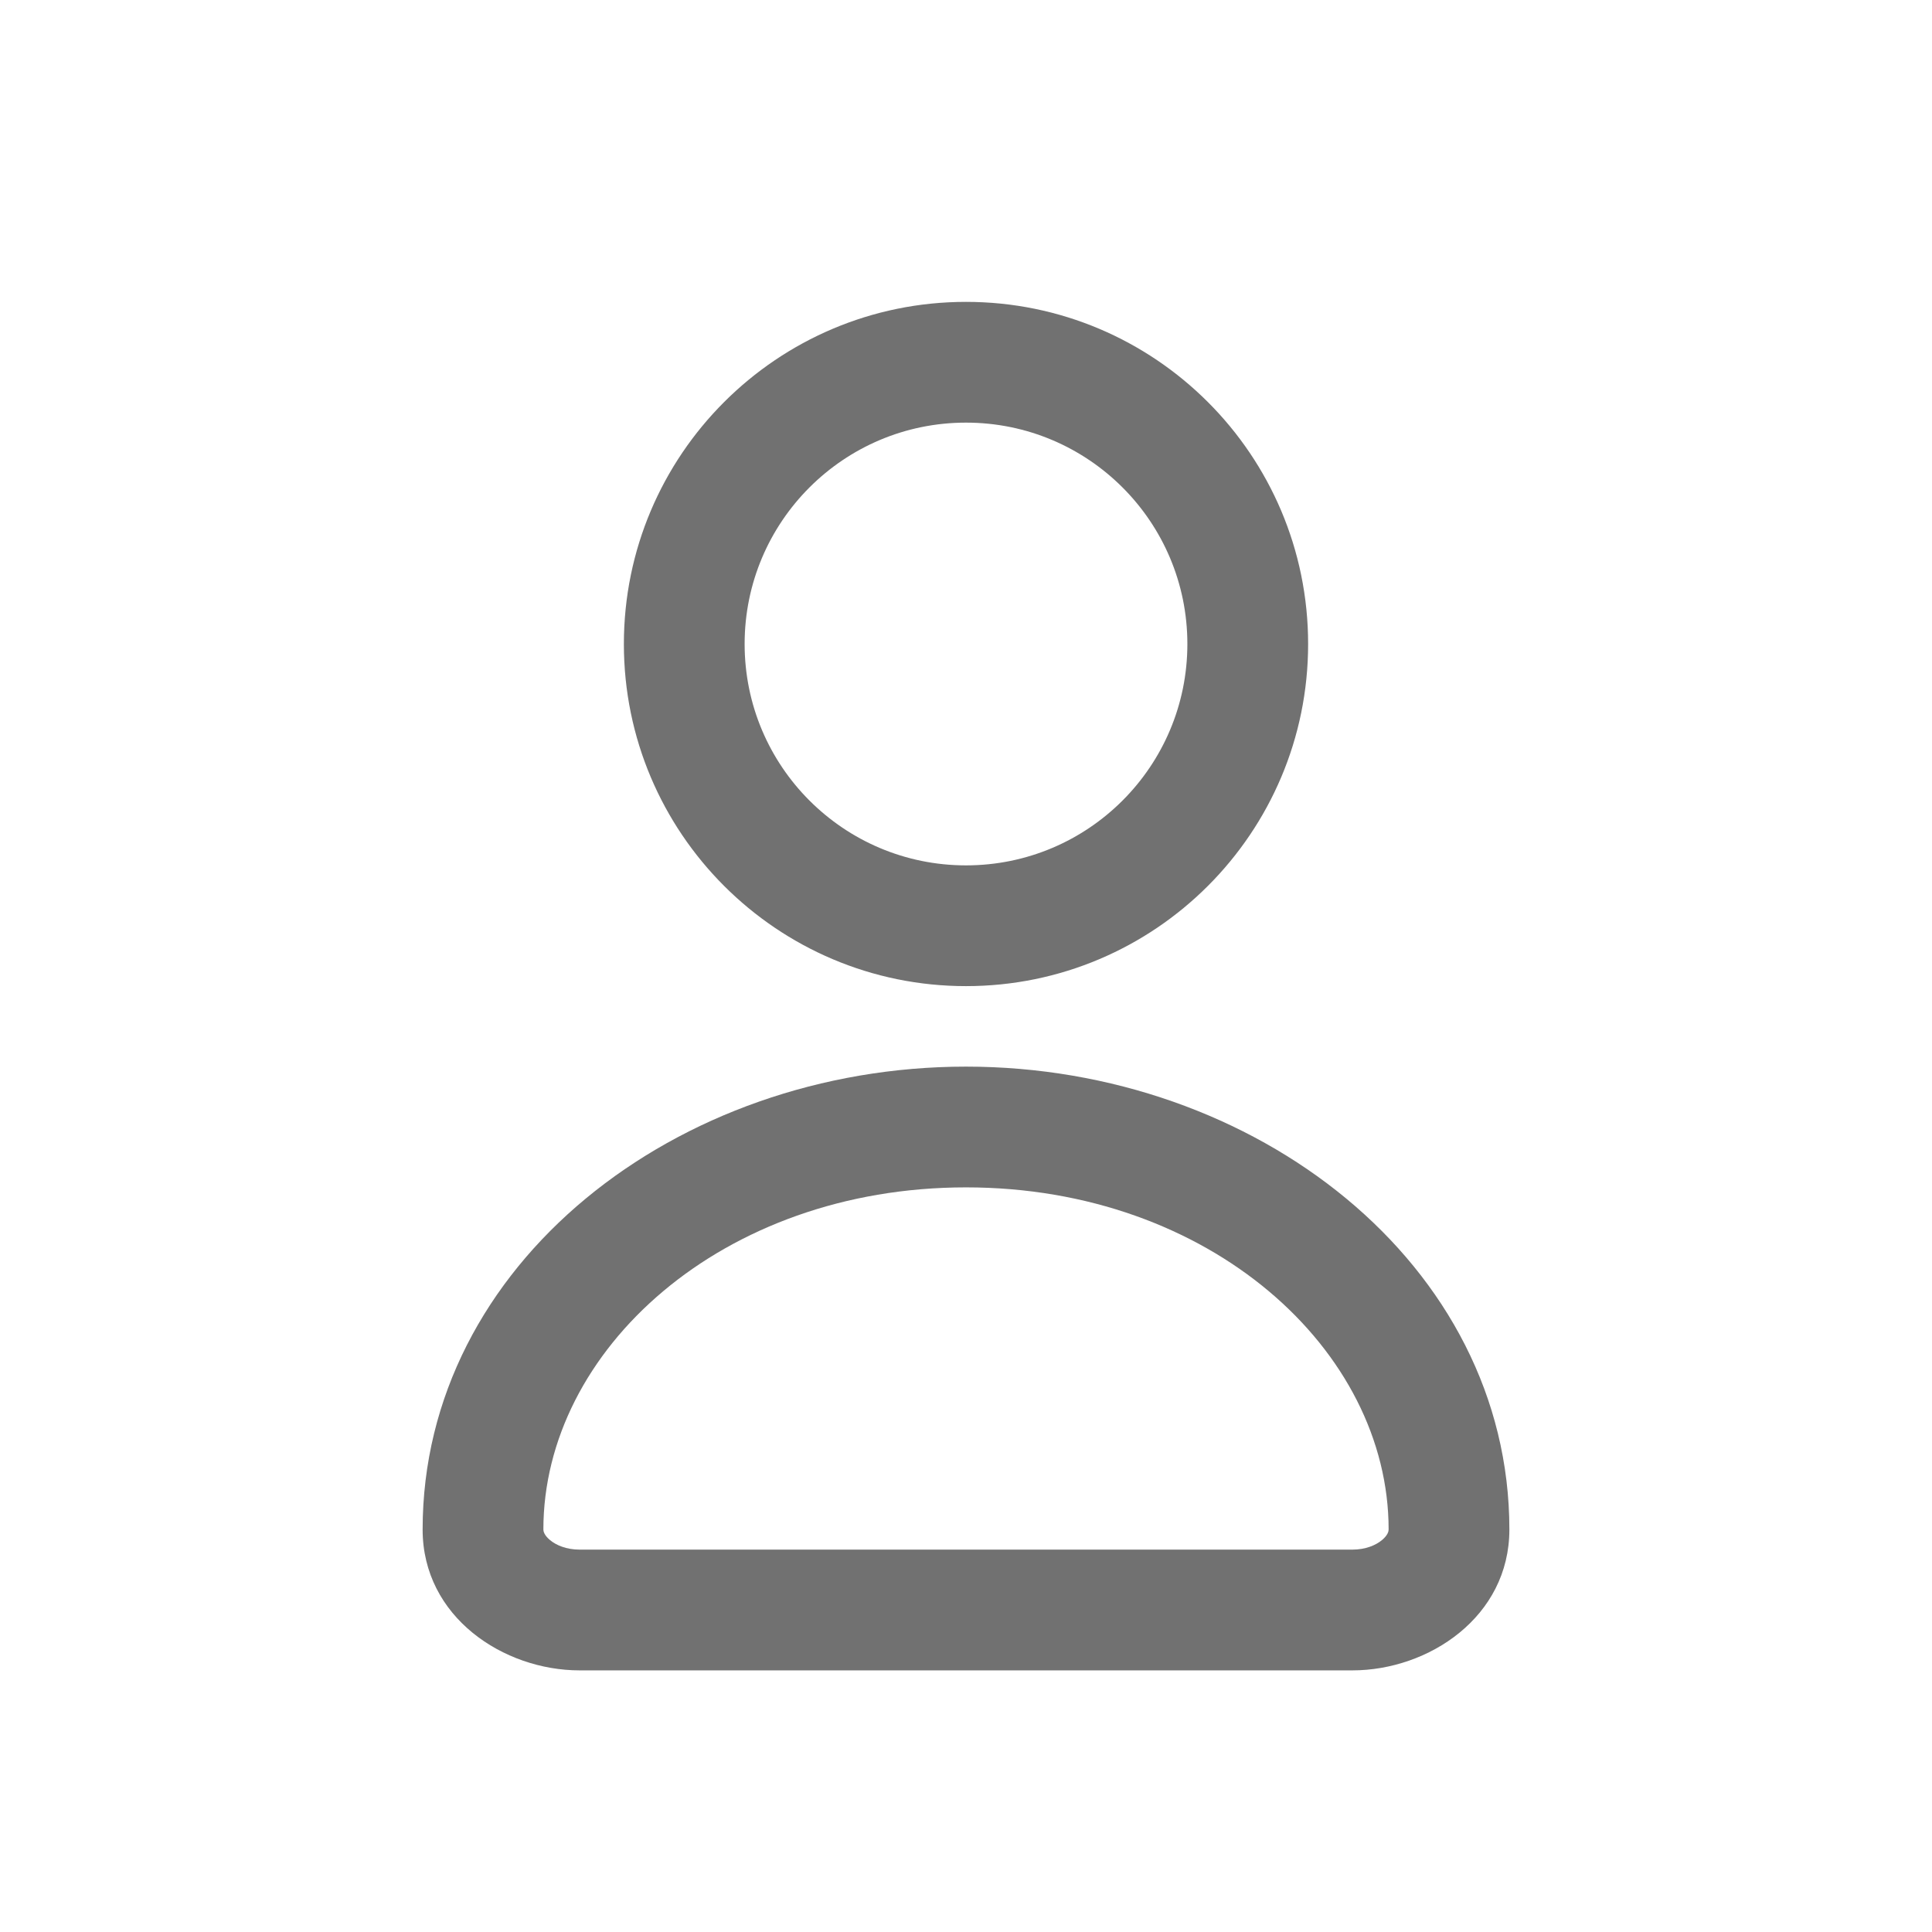
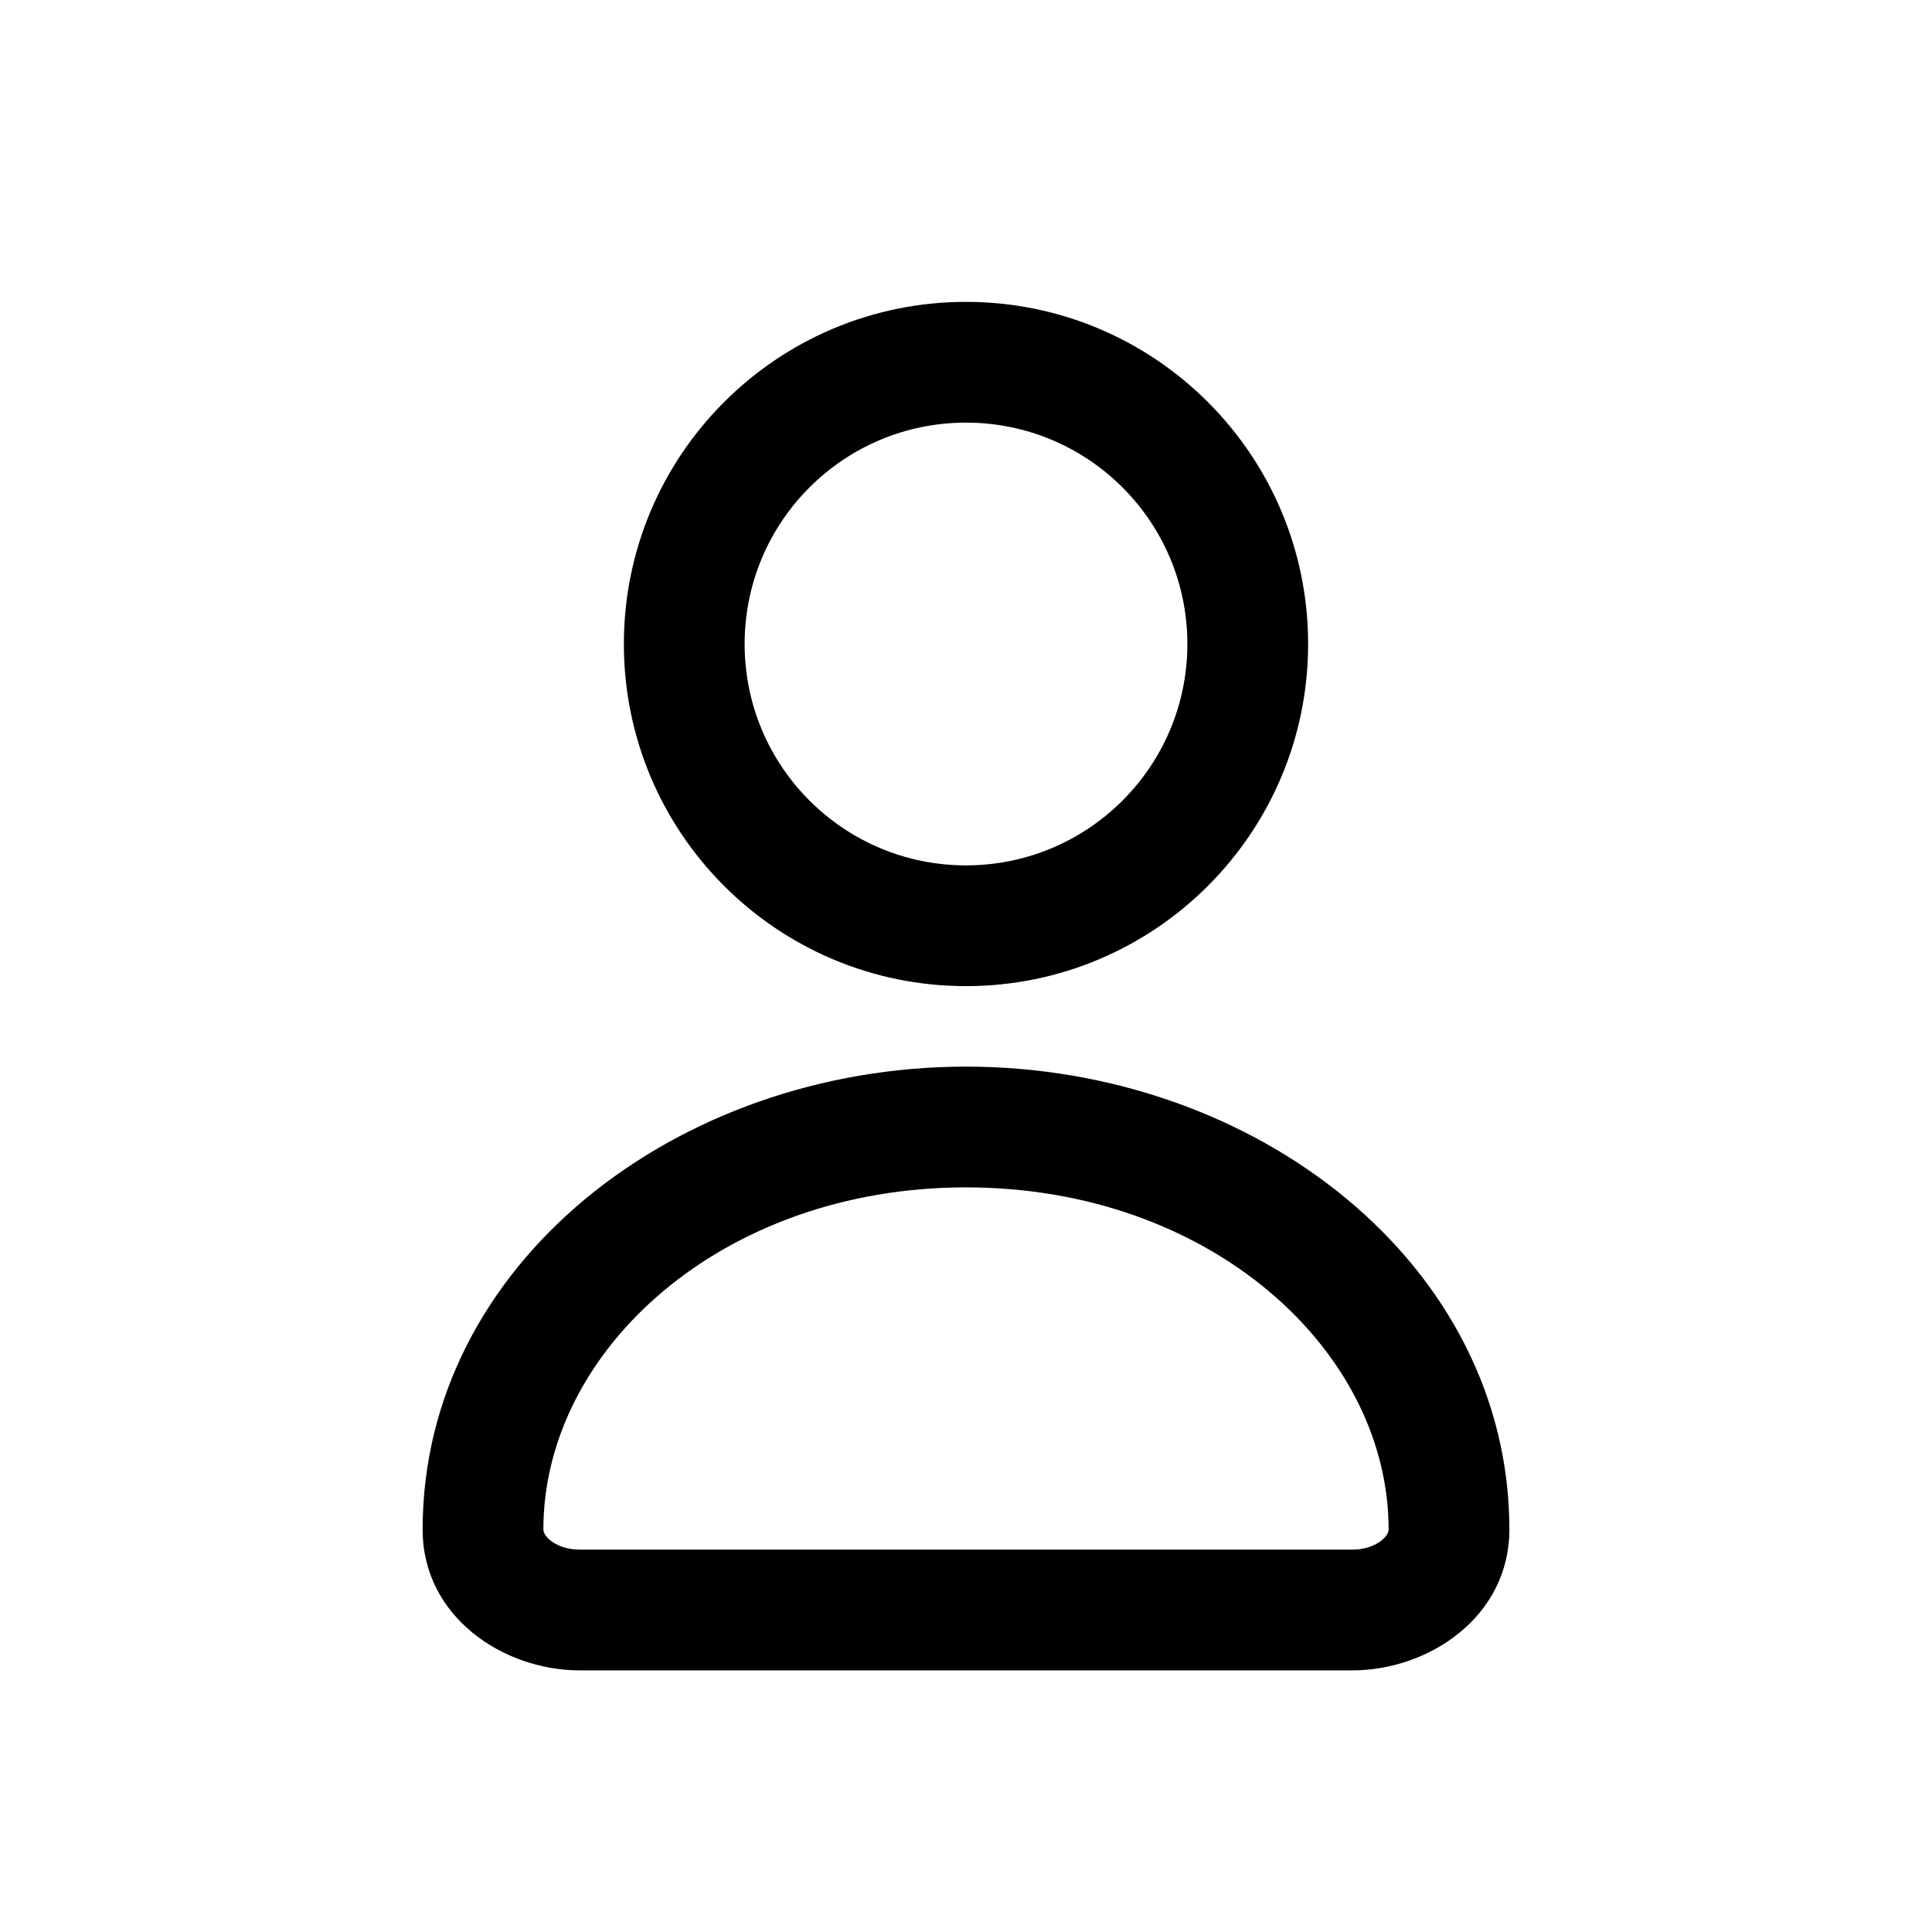
<svg xmlns="http://www.w3.org/2000/svg" width="24" height="24" viewBox="0 0 24 24" fill="none">
-   <path fill-rule="evenodd" clip-rule="evenodd" d="M5.25 19C5.25 15.702 8.406 13.25 12 13.25C15.594 13.25 18.75 15.702 18.75 19C18.75 20.089 17.743 20.75 16.8 20.75H7.2C6.257 20.75 5.25 20.089 5.25 19ZM12 14.75C8.967 14.75 6.75 16.775 6.75 19C6.75 19.02 6.758 19.069 6.832 19.131C6.907 19.194 7.035 19.25 7.2 19.25H16.8C16.965 19.25 17.093 19.194 17.168 19.131C17.242 19.069 17.25 19.02 17.25 19C17.25 16.775 15.033 14.75 12 14.75Z" fill="#121212" fill-opacity="0.595" />
-   <path fill-rule="evenodd" clip-rule="evenodd" d="M12 5.25C10.481 5.25 9.25 6.481 9.25 8C9.25 9.519 10.481 10.75 12 10.75C13.519 10.75 14.75 9.519 14.75 8C14.75 6.481 13.519 5.25 12 5.25ZM7.75 8C7.75 5.653 9.653 3.75 12 3.75C14.347 3.75 16.25 5.653 16.25 8C16.25 10.347 14.347 12.25 12 12.25C9.653 12.25 7.75 10.347 7.75 8Z" fill="#121212" fill-opacity="0.595" />
+   <path fill-rule="evenodd" clip-rule="evenodd" d="M5.25 19C5.25 15.702 8.406 13.25 12 13.25C15.594 13.25 18.75 15.702 18.75 19C18.75 20.089 17.743 20.75 16.8 20.75H7.2C6.257 20.75 5.25 20.089 5.25 19ZM12 14.75C8.967 14.75 6.75 16.775 6.75 19C6.75 19.02 6.758 19.069 6.832 19.131C6.907 19.194 7.035 19.25 7.2 19.25H16.8C16.965 19.25 17.093 19.194 17.168 19.131C17.242 19.069 17.25 19.02 17.25 19C17.25 16.775 15.033 14.75 12 14.75Z" fill="black" />
+   <path fill-rule="evenodd" clip-rule="evenodd" d="M12 5.25C10.481 5.25 9.25 6.481 9.25 8C9.25 9.519 10.481 10.75 12 10.75C13.519 10.75 14.75 9.519 14.75 8C14.75 6.481 13.519 5.25 12 5.25ZM7.75 8C7.75 5.653 9.653 3.75 12 3.75C14.347 3.75 16.25 5.653 16.25 8C16.25 10.347 14.347 12.25 12 12.25C9.653 12.25 7.75 10.347 7.75 8Z" fill="black" />
</svg>
